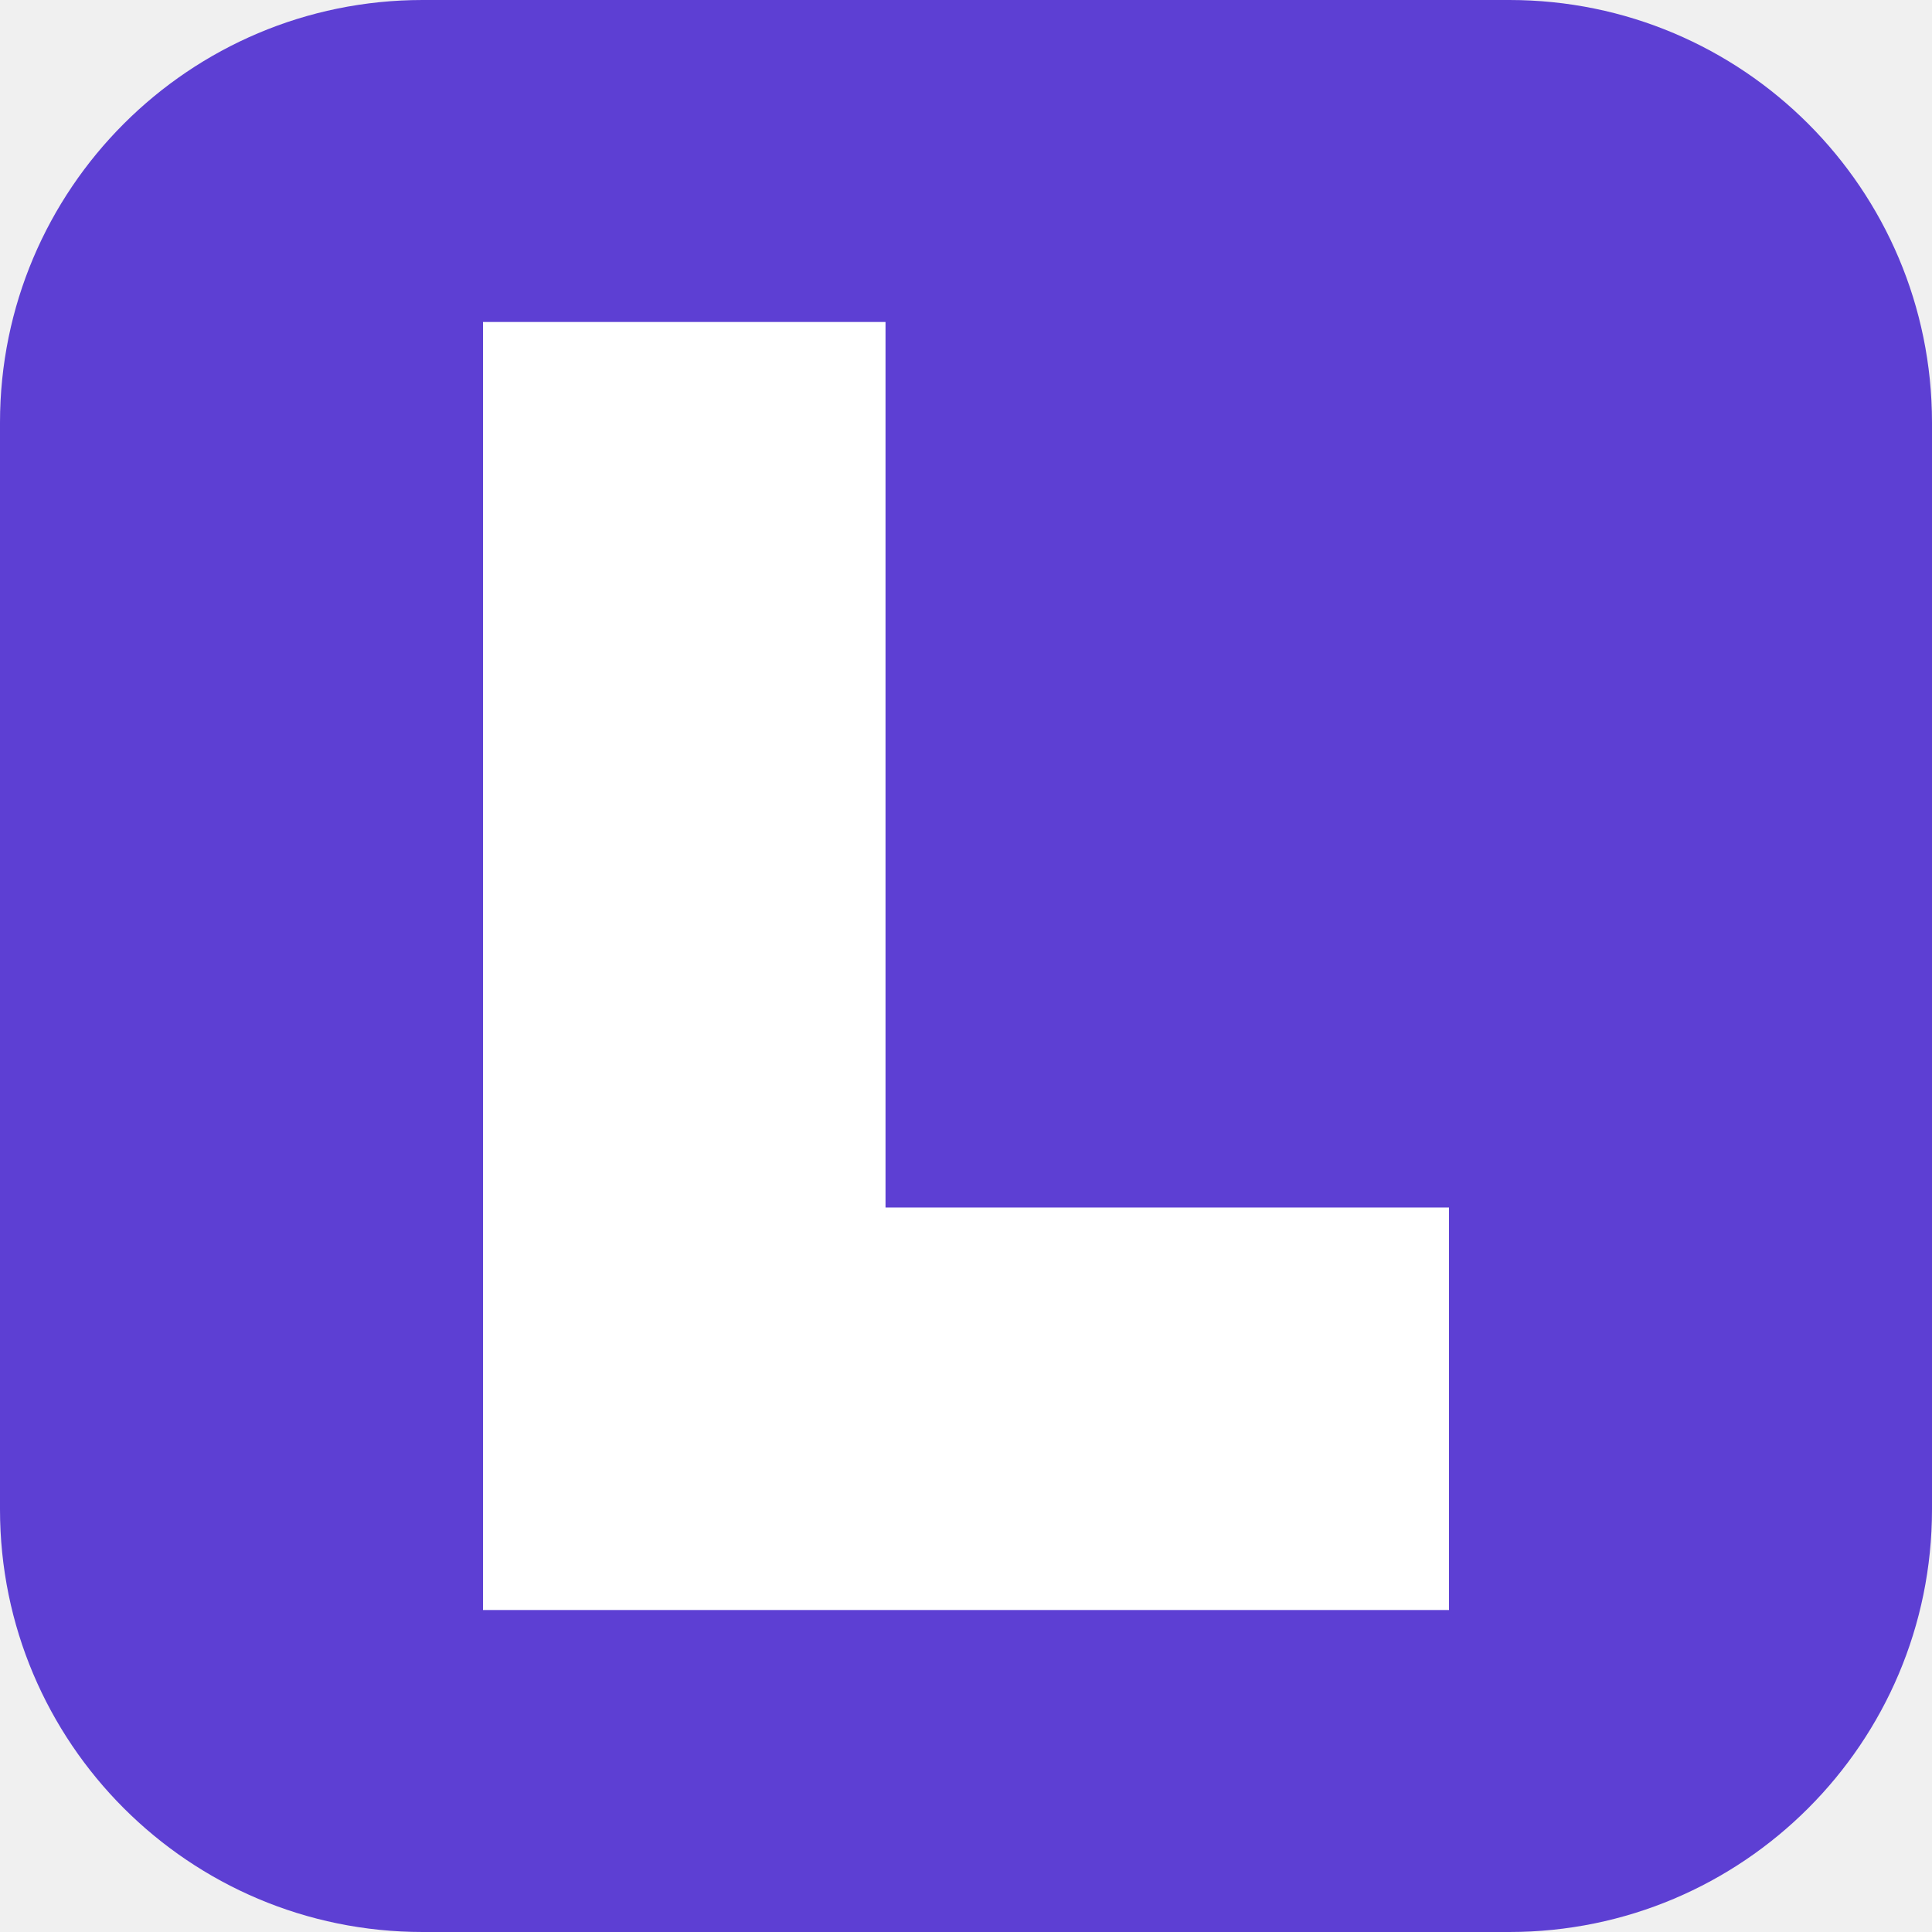
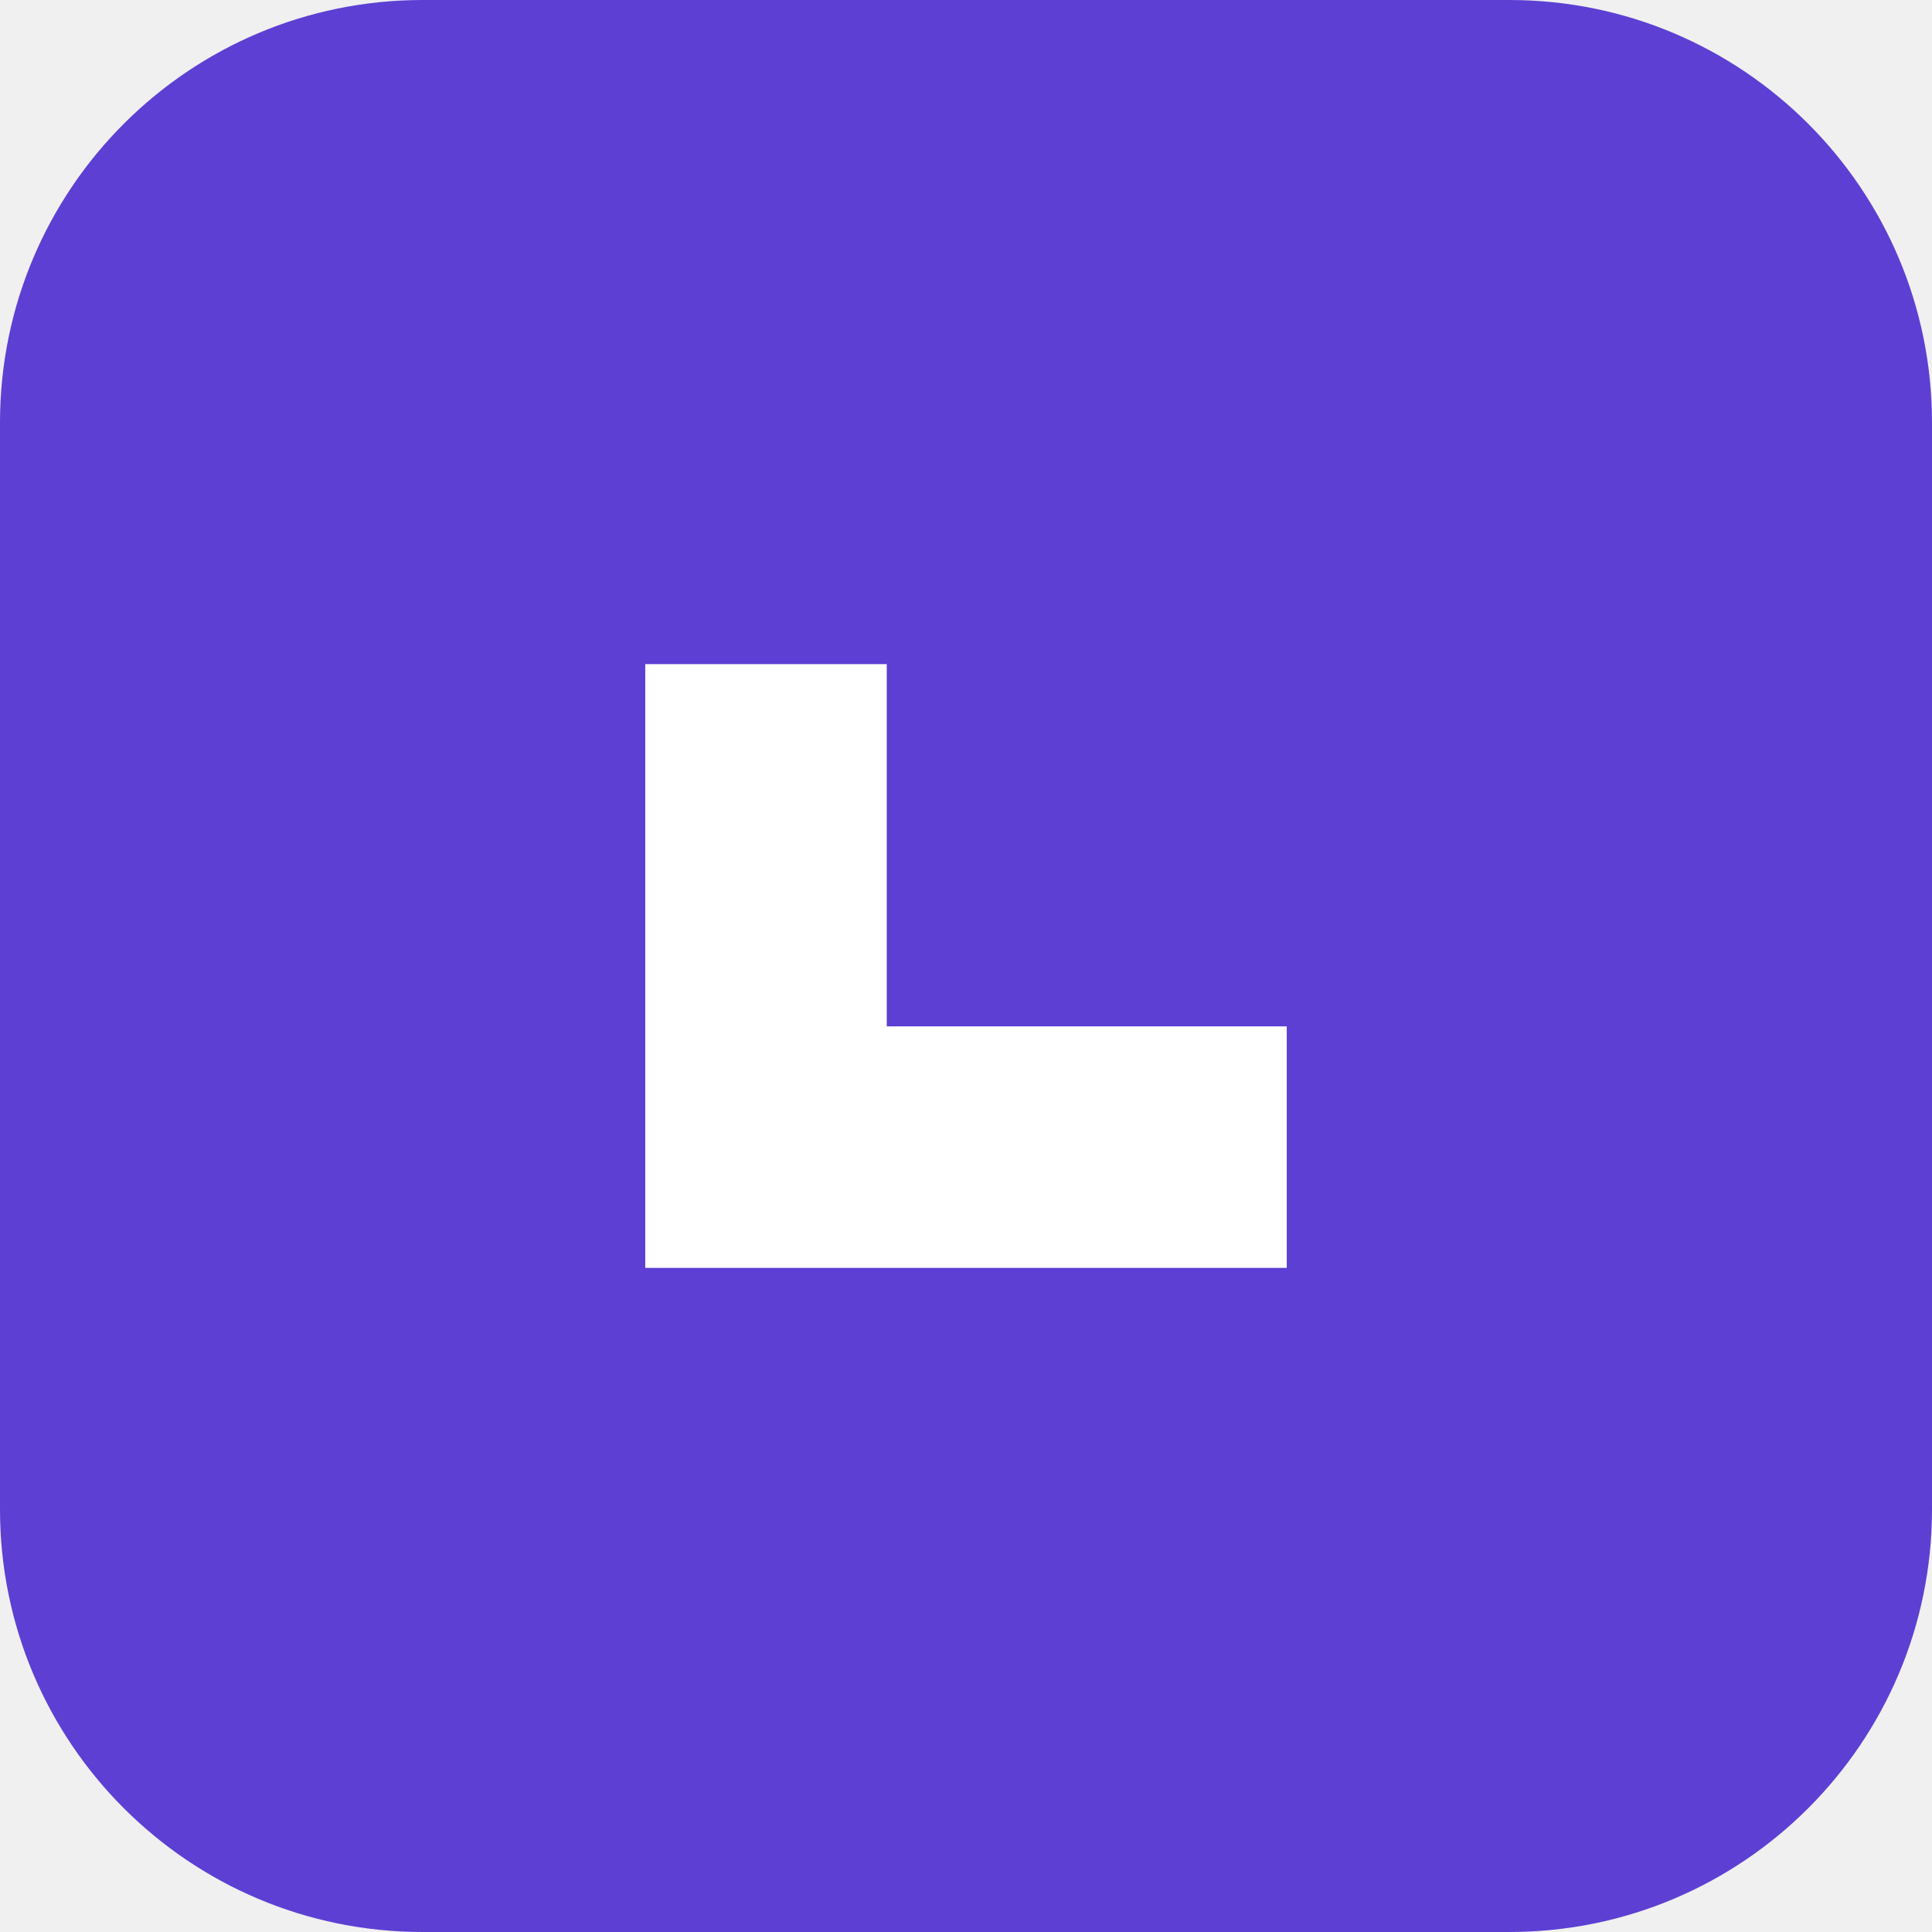
<svg xmlns="http://www.w3.org/2000/svg" width="512" height="512" viewBox="0 0 512 512">
  <rect width="512" height="512" rx="112" fill="#5D3FD3" />
-   <path d="M128 85.33h106.67v234.67h149.33v106.67H128V85.33z" fill="white" />
+   <path d="M171 176h64v96h106v64H171V176z" fill="white" />
</svg>
